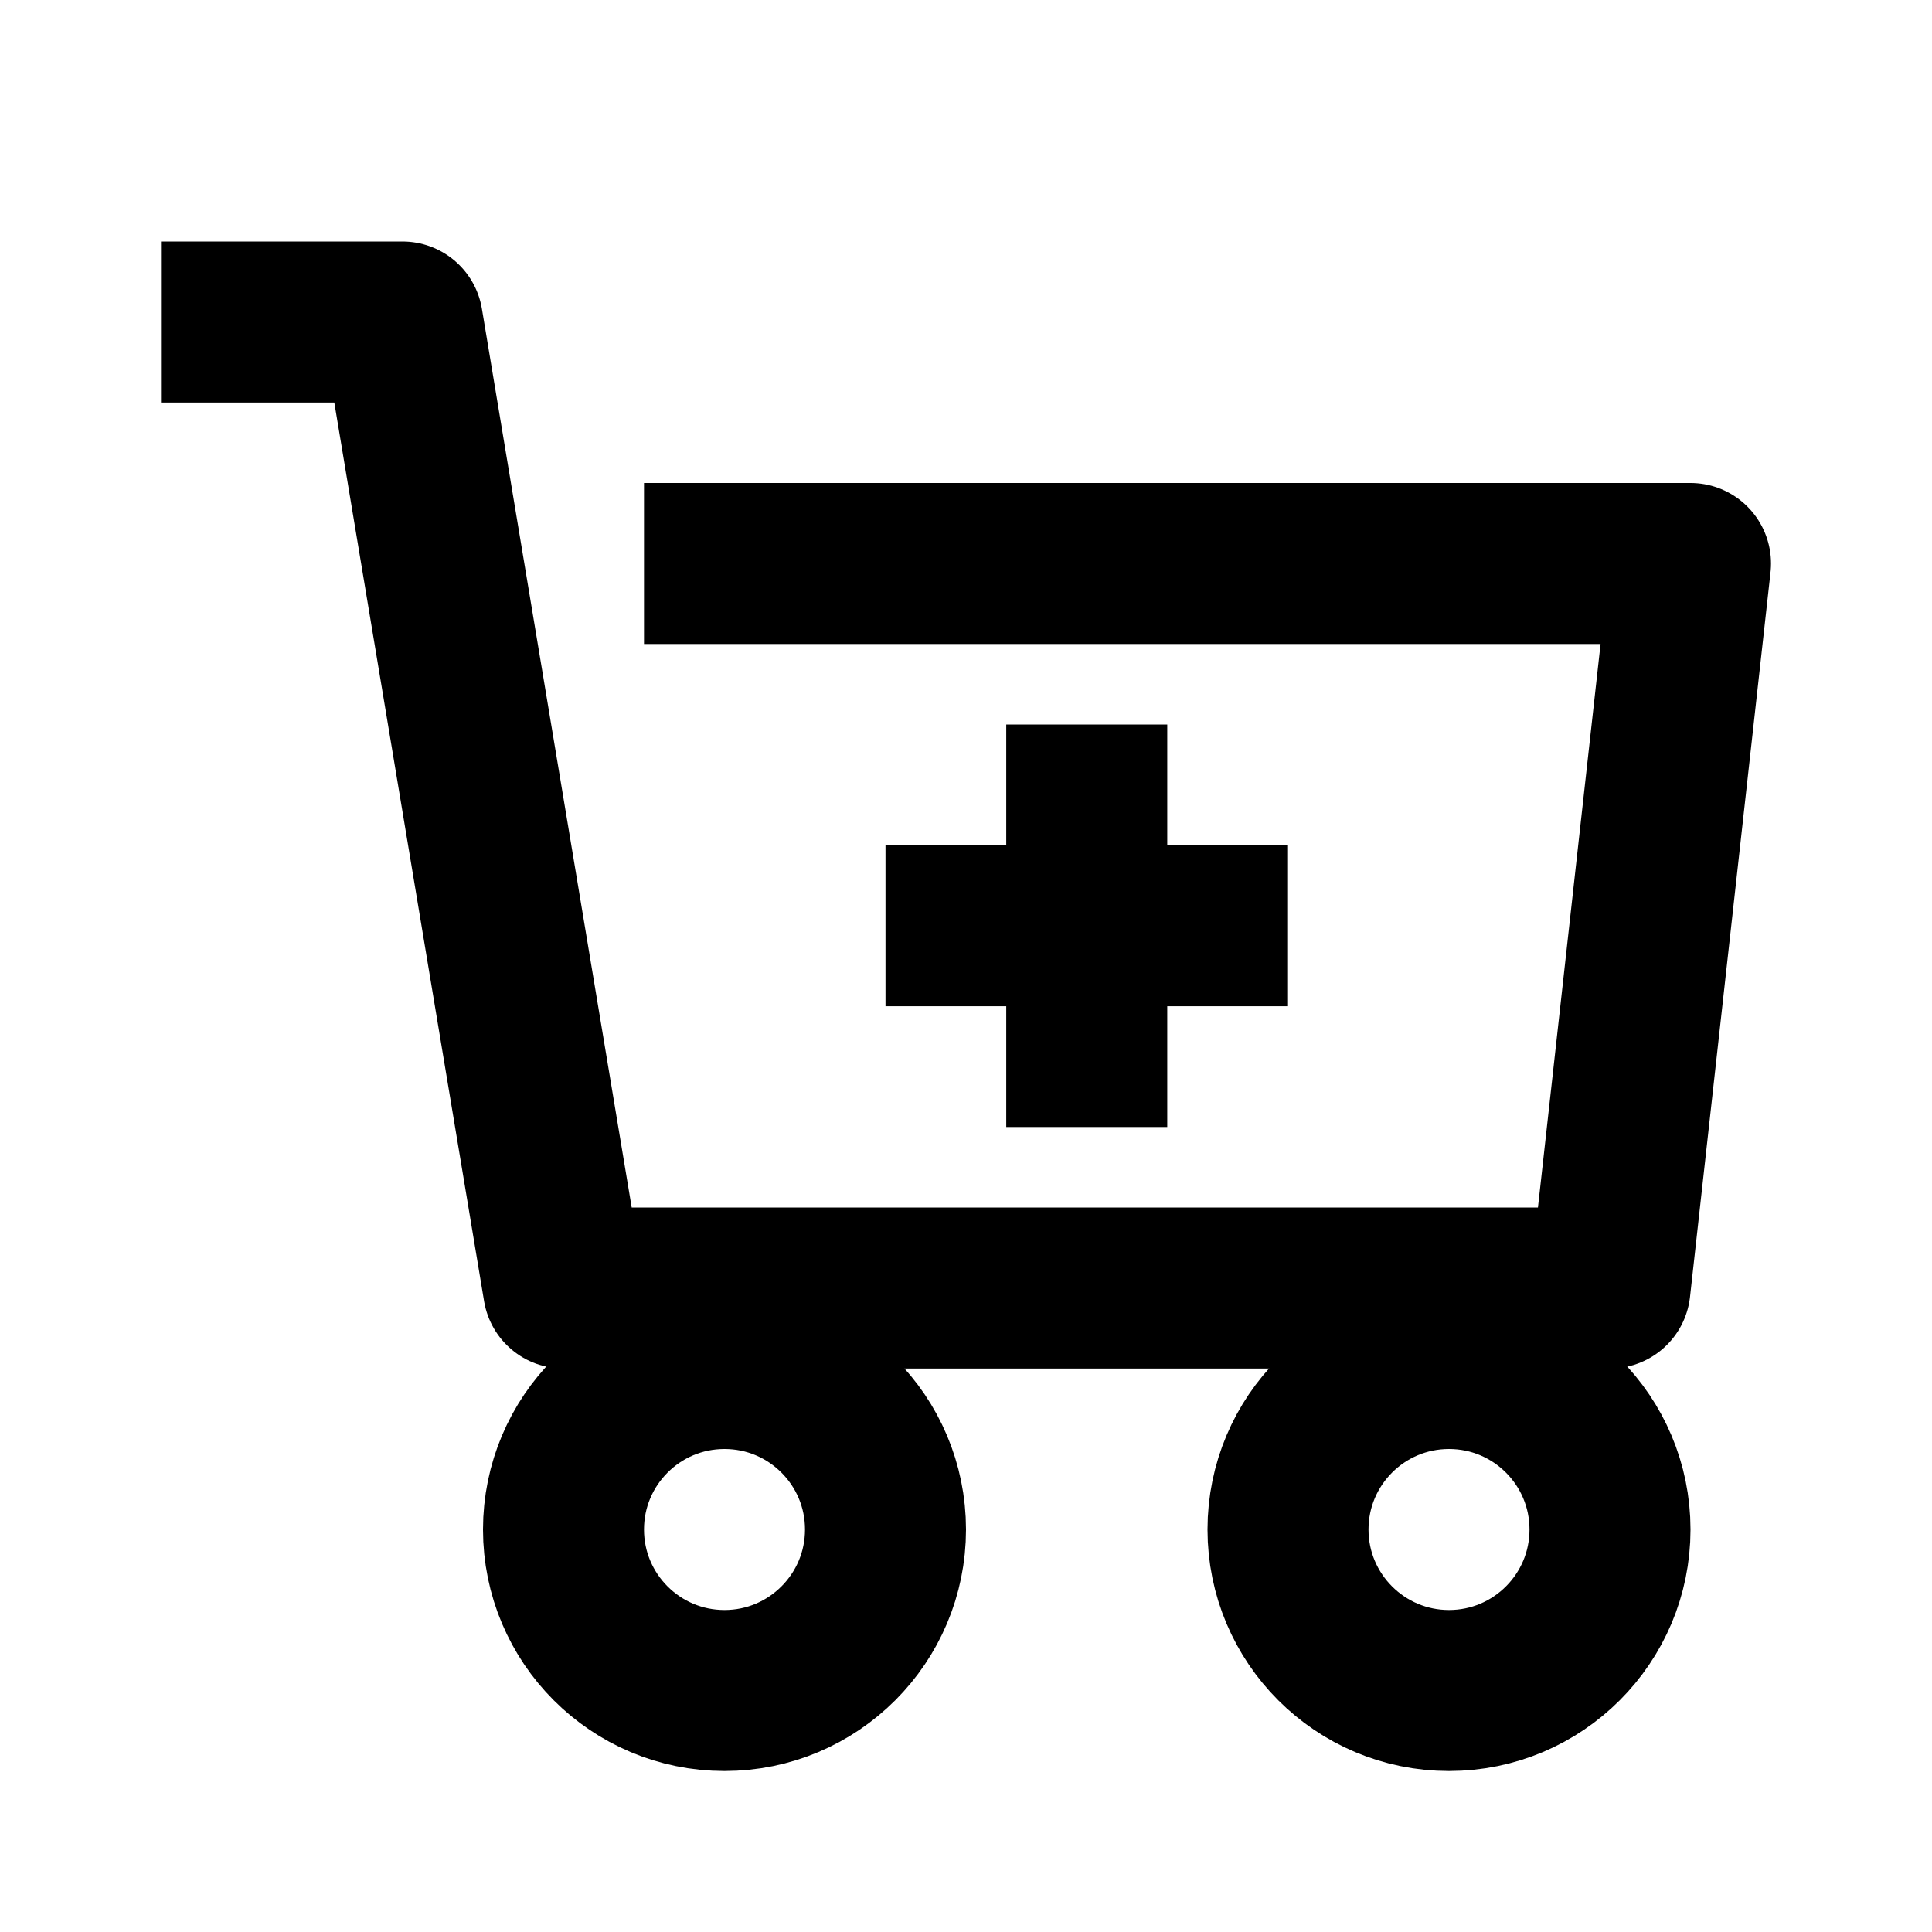
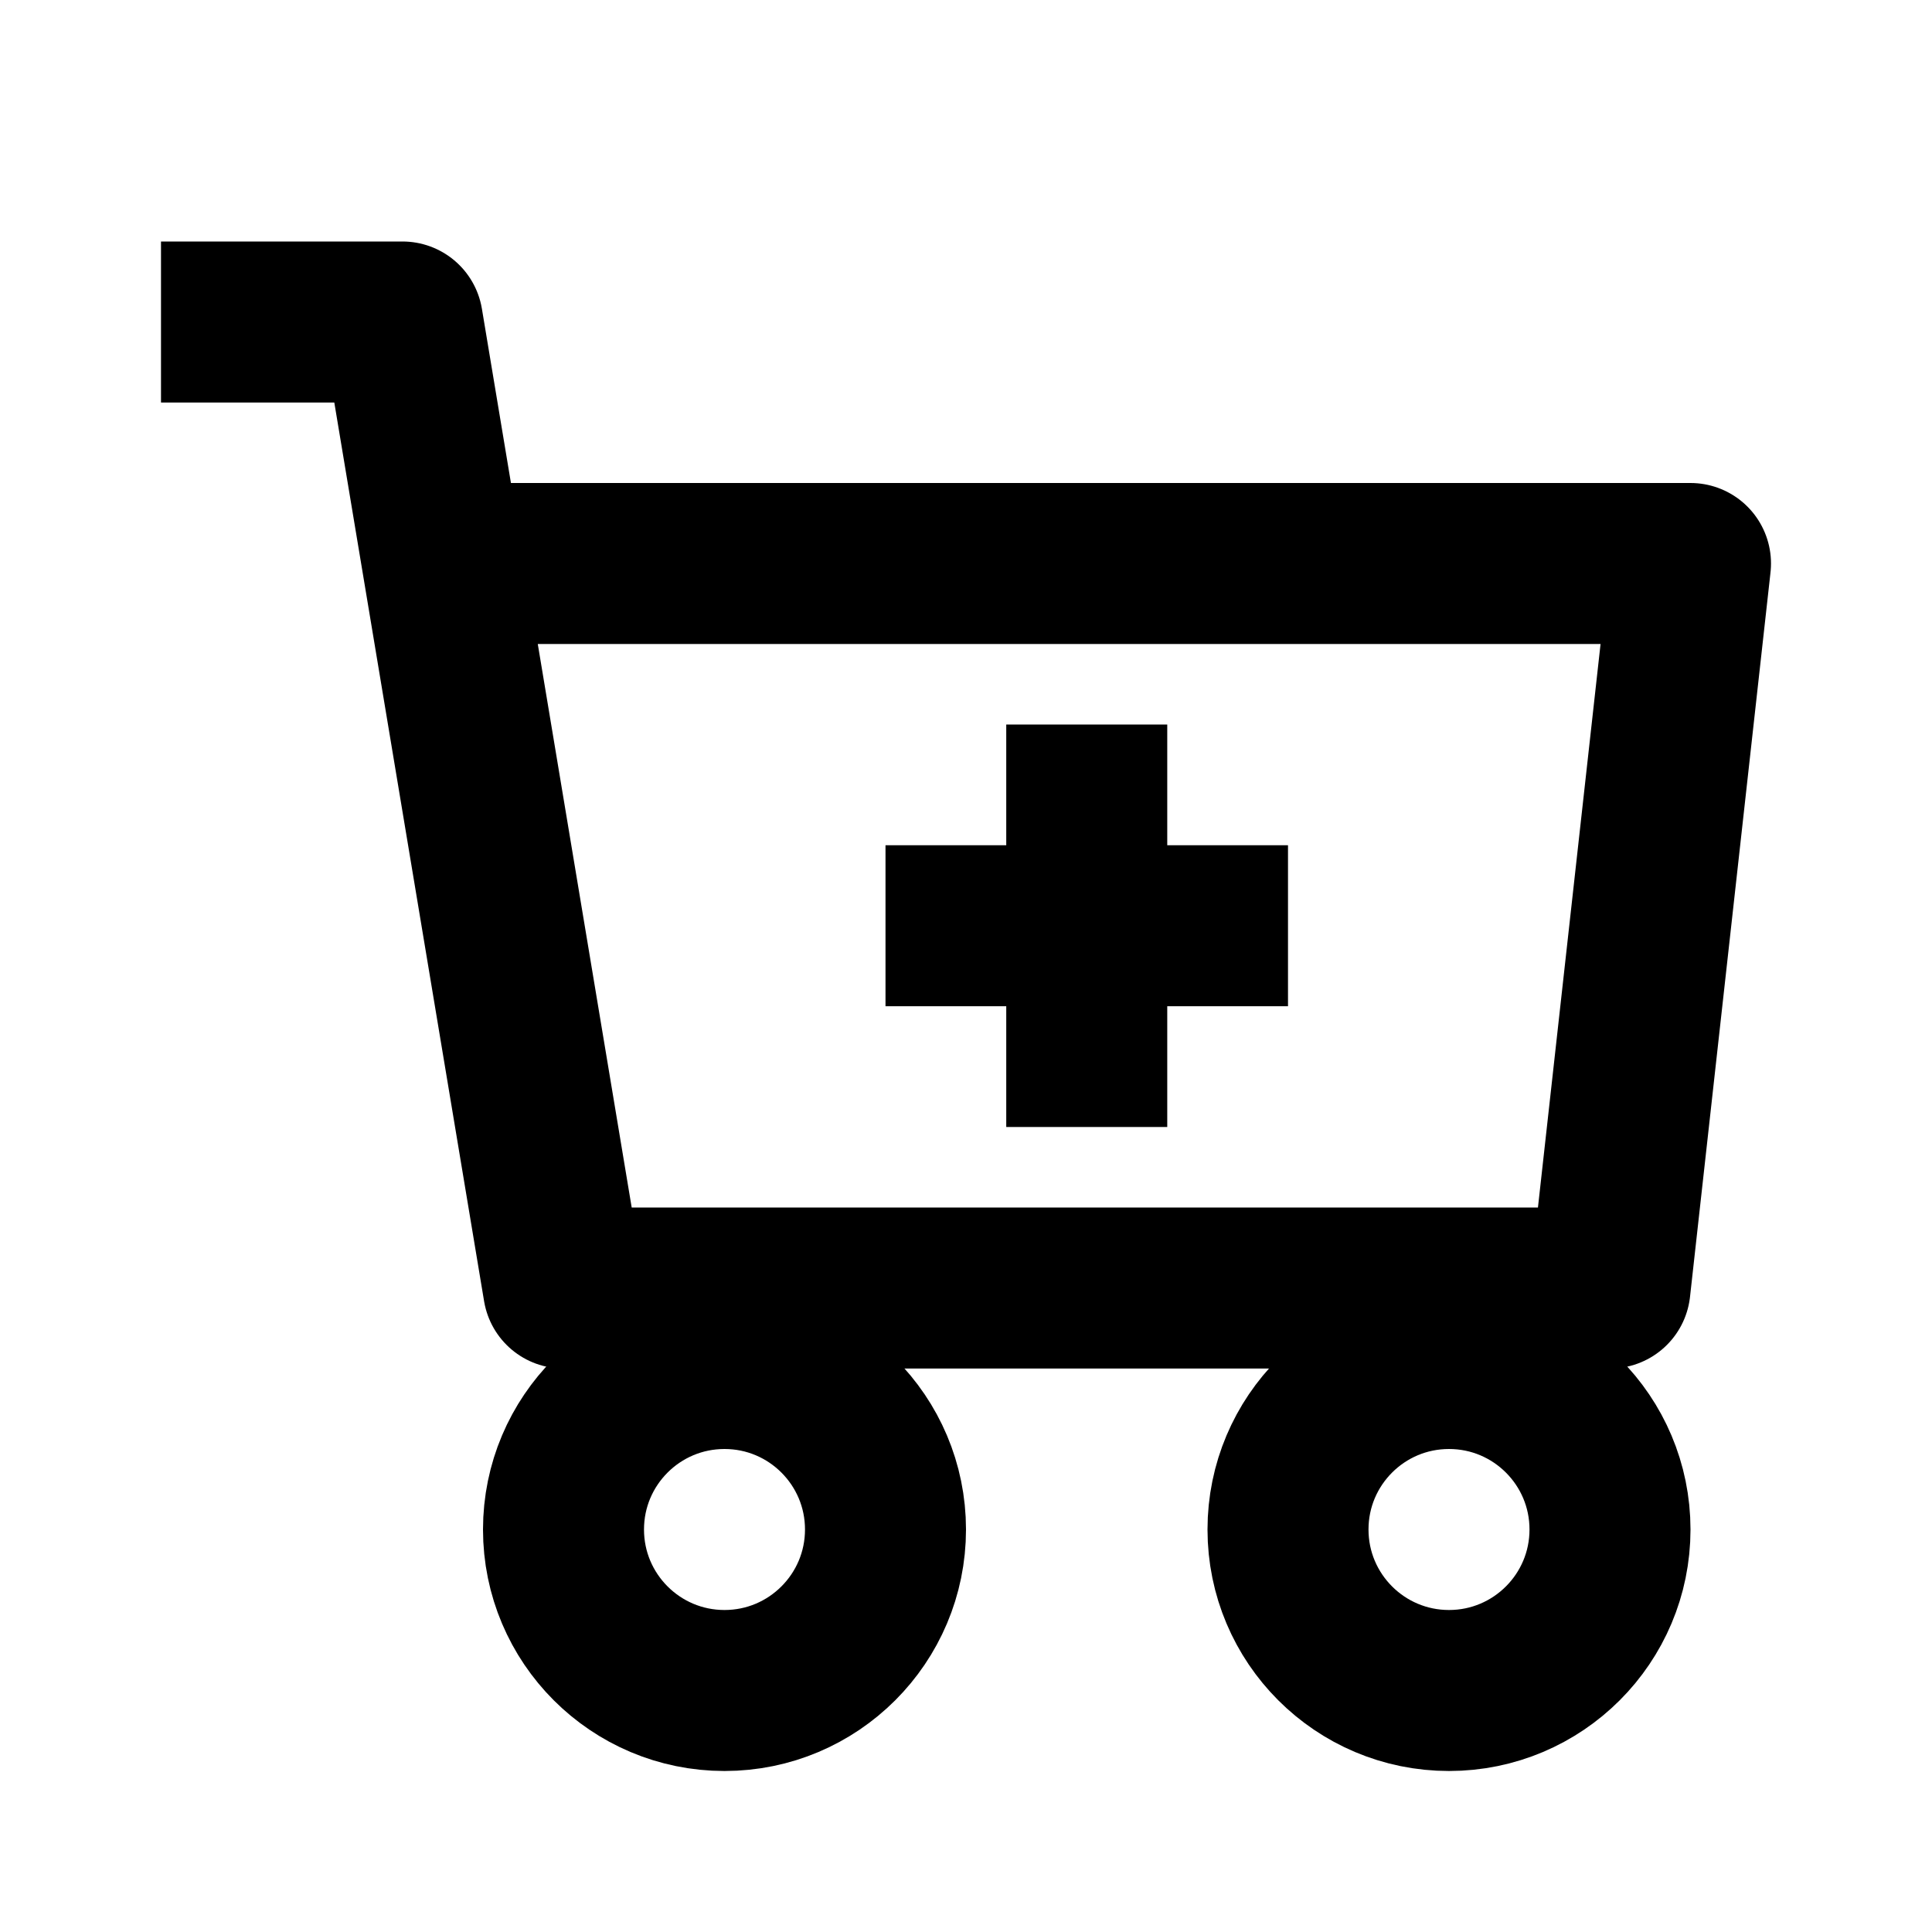
<svg xmlns="http://www.w3.org/2000/svg" height="24" width="24" viewBox="0 0 24 24" fill="none" stroke="currentColor" stroke-width="2" stroke-linejoin="round">
-   <path d="M 2 4L 5 4L 7 16L 20 16L 21 7L 8 7M 11 11.5L 16 11.5M 13.5 9L 13.5 14" />
+   <path d="M 2 4L 5 4L 7 16L 20 16L 21 7L 6 7M 11 11.5L 16 11.5M 13.5 9L 13.5 14" />
  <circle cx="9" cy="19" r="2" />
  <circle cx="18" cy="19" r="2" />
</svg>
